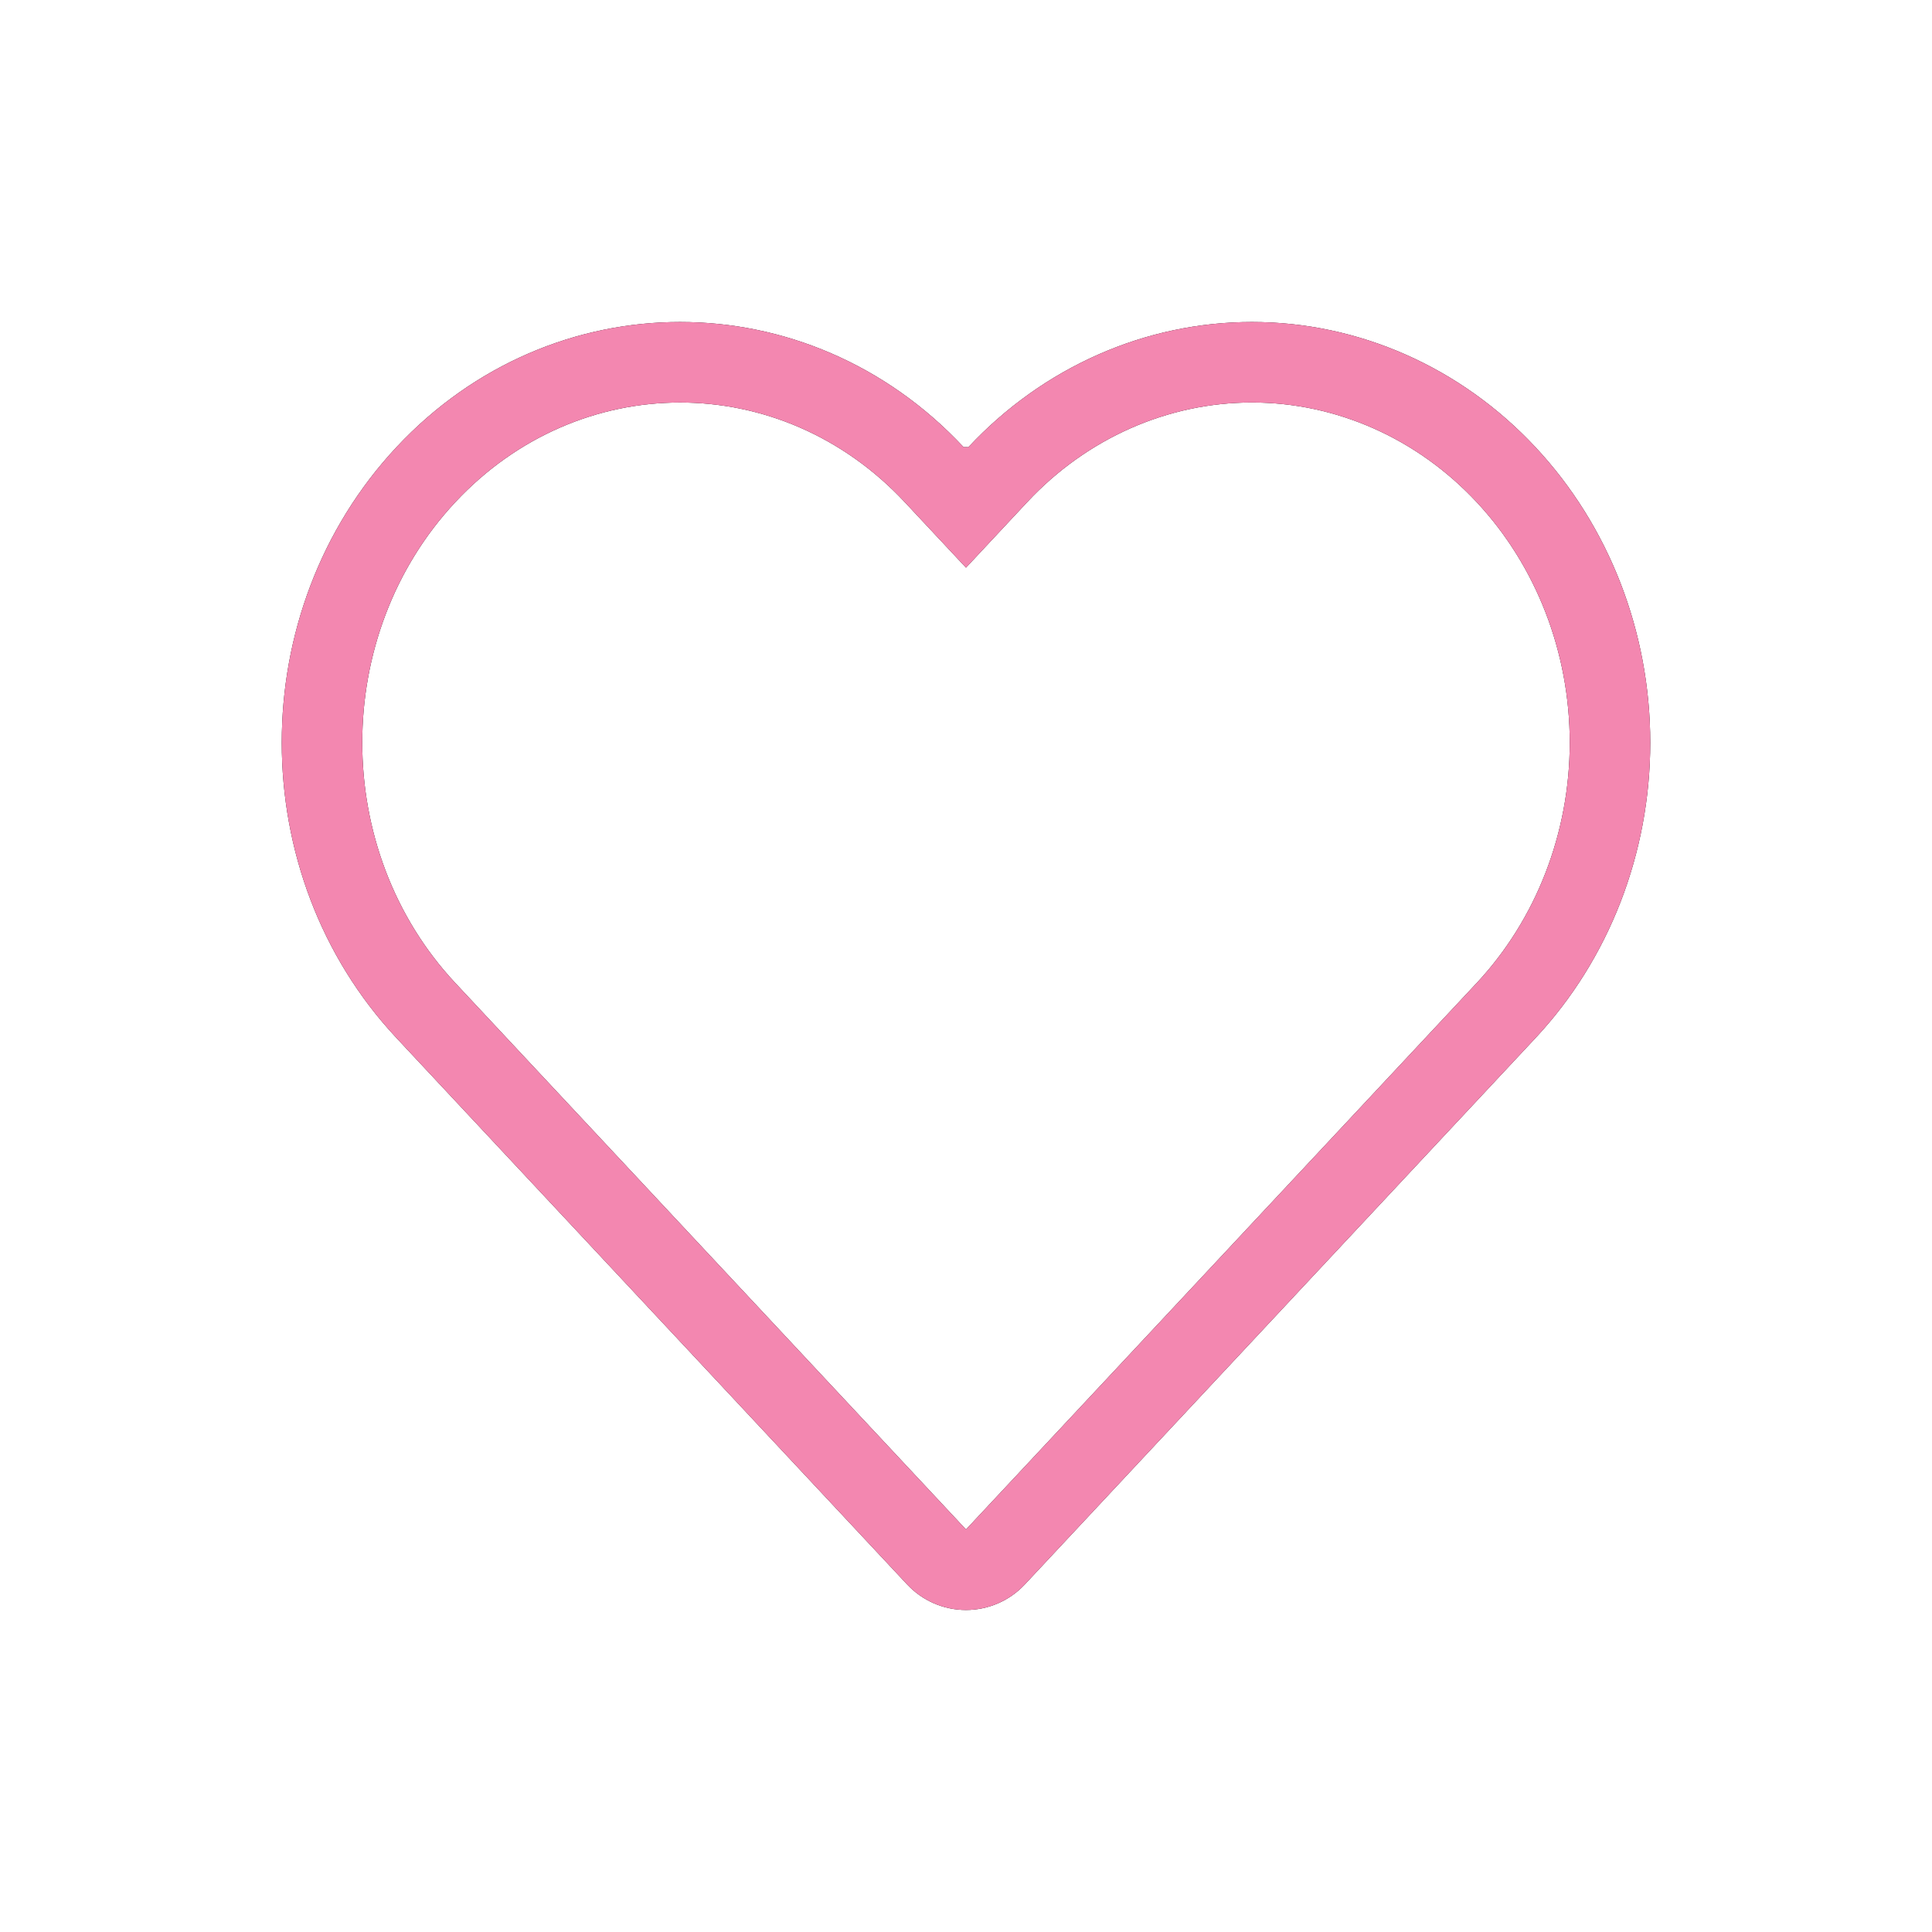
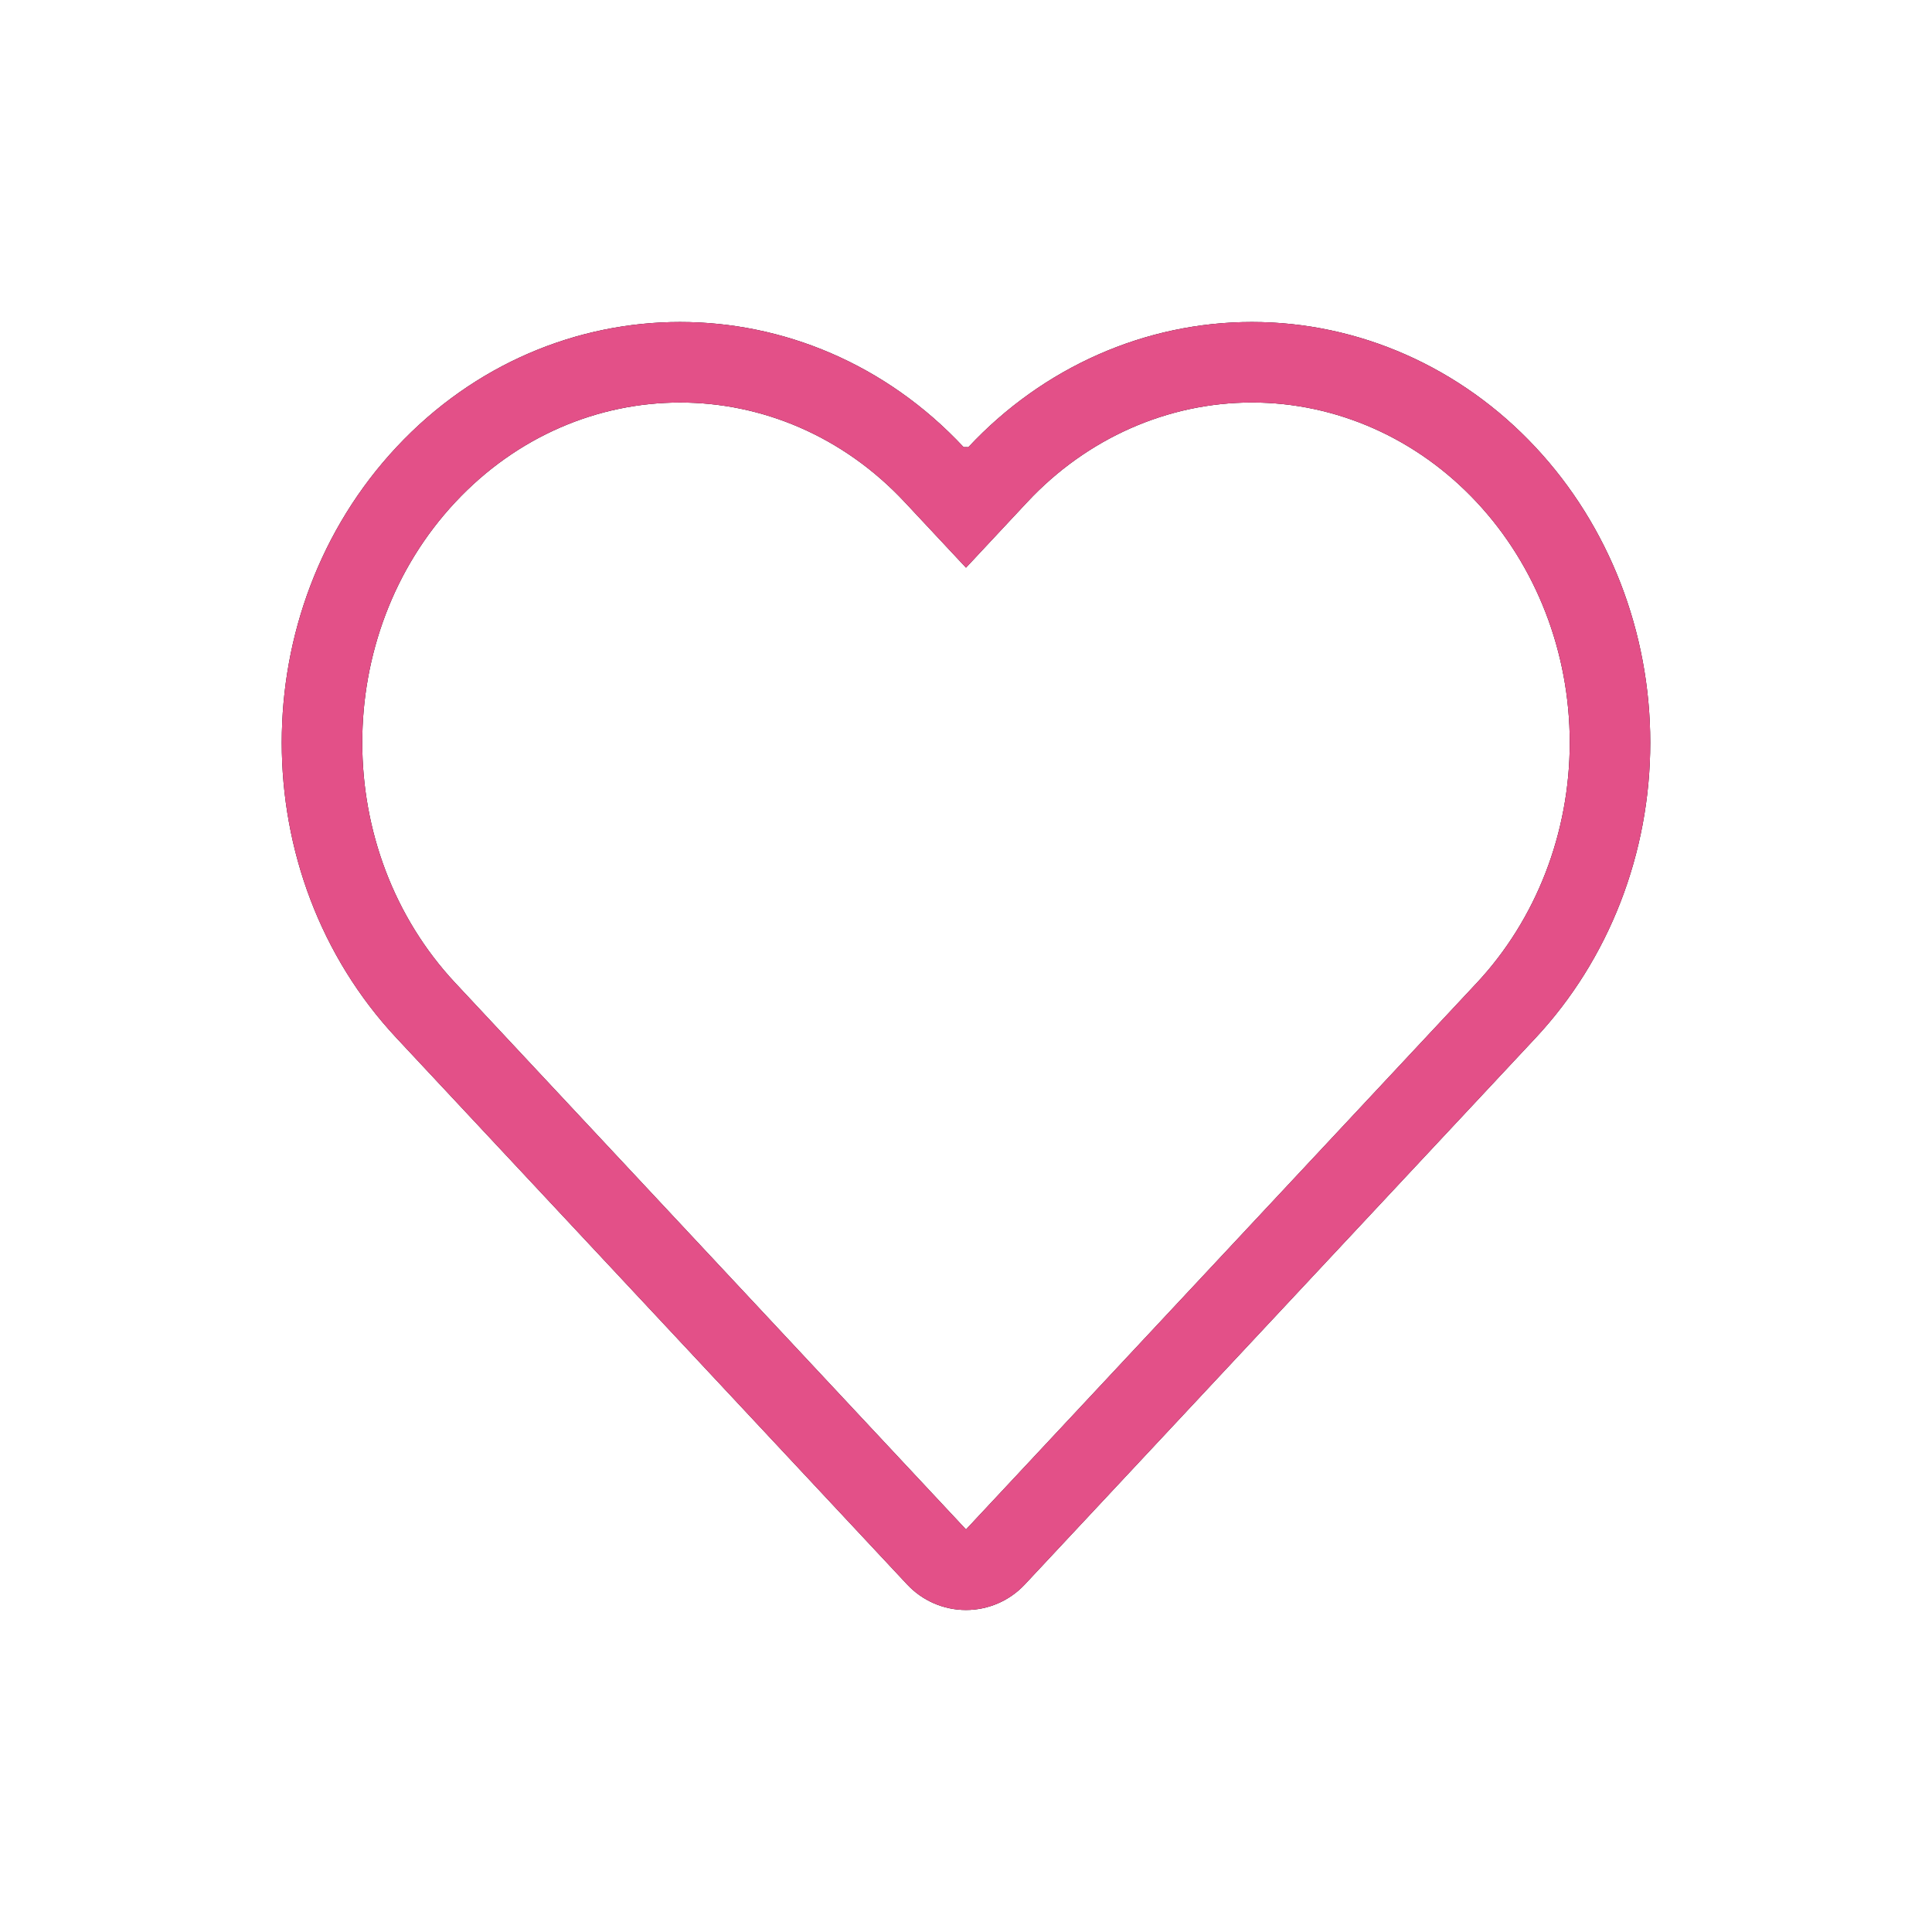
<svg xmlns="http://www.w3.org/2000/svg" xmlns:xlink="http://www.w3.org/1999/xlink" width="48" height="48" viewBox="0 0 48 48">
  <defs>
    <path id="a" d="M36.687 12.475C35.207 10.89 33.198 10 31.104 10c-2.094 0-4.103.89-5.583 2.475L24 14.103l-1.522-1.628c-3.083-3.299-8.082-3.299-11.165 0-3.084 3.3-3.084 8.65 0 11.949L24 38l12.687-13.576C38.167 22.84 39 20.69 39 18.45c0-2.241-.832-4.39-2.313-5.975zM24.059 11.11C25.914 9.124 28.45 8 31.104 8s5.19 1.124 7.044 3.11C39.978 13.068 41 15.706 41 18.45c0 2.743-1.022 5.382-2.852 7.34L25.461 39.365a2 2 0 0 1-2.923 0L9.851 25.789c-3.801-4.068-3.801-10.611 0-14.68 3.874-4.145 10.215-4.145 14.089 0l.12.001z" />
  </defs>
  <g fill="none" fill-rule="evenodd">
    <path d="M0 0h48v48H0z" />
    <path fill="#FFF" d="M48 48H0V0h48z" />
    <mask id="b" fill="#fff">
      <use xlink:href="#a" />
    </mask>
    <use fill="#000" fill-rule="nonzero" xlink:href="#a" />
-     <g fill="#ef5f96" mask="url(#b)">
+     <g fill="#d91560" mask="url(#b)">
      <path d="M0 0h48v48H0z" />
    </g>
    <g fill="#FFF" fill-opacity=".25" mask="url(#b)">
      <path d="M0 0h48v48H0z" />
    </g>
  </g>
</svg>
